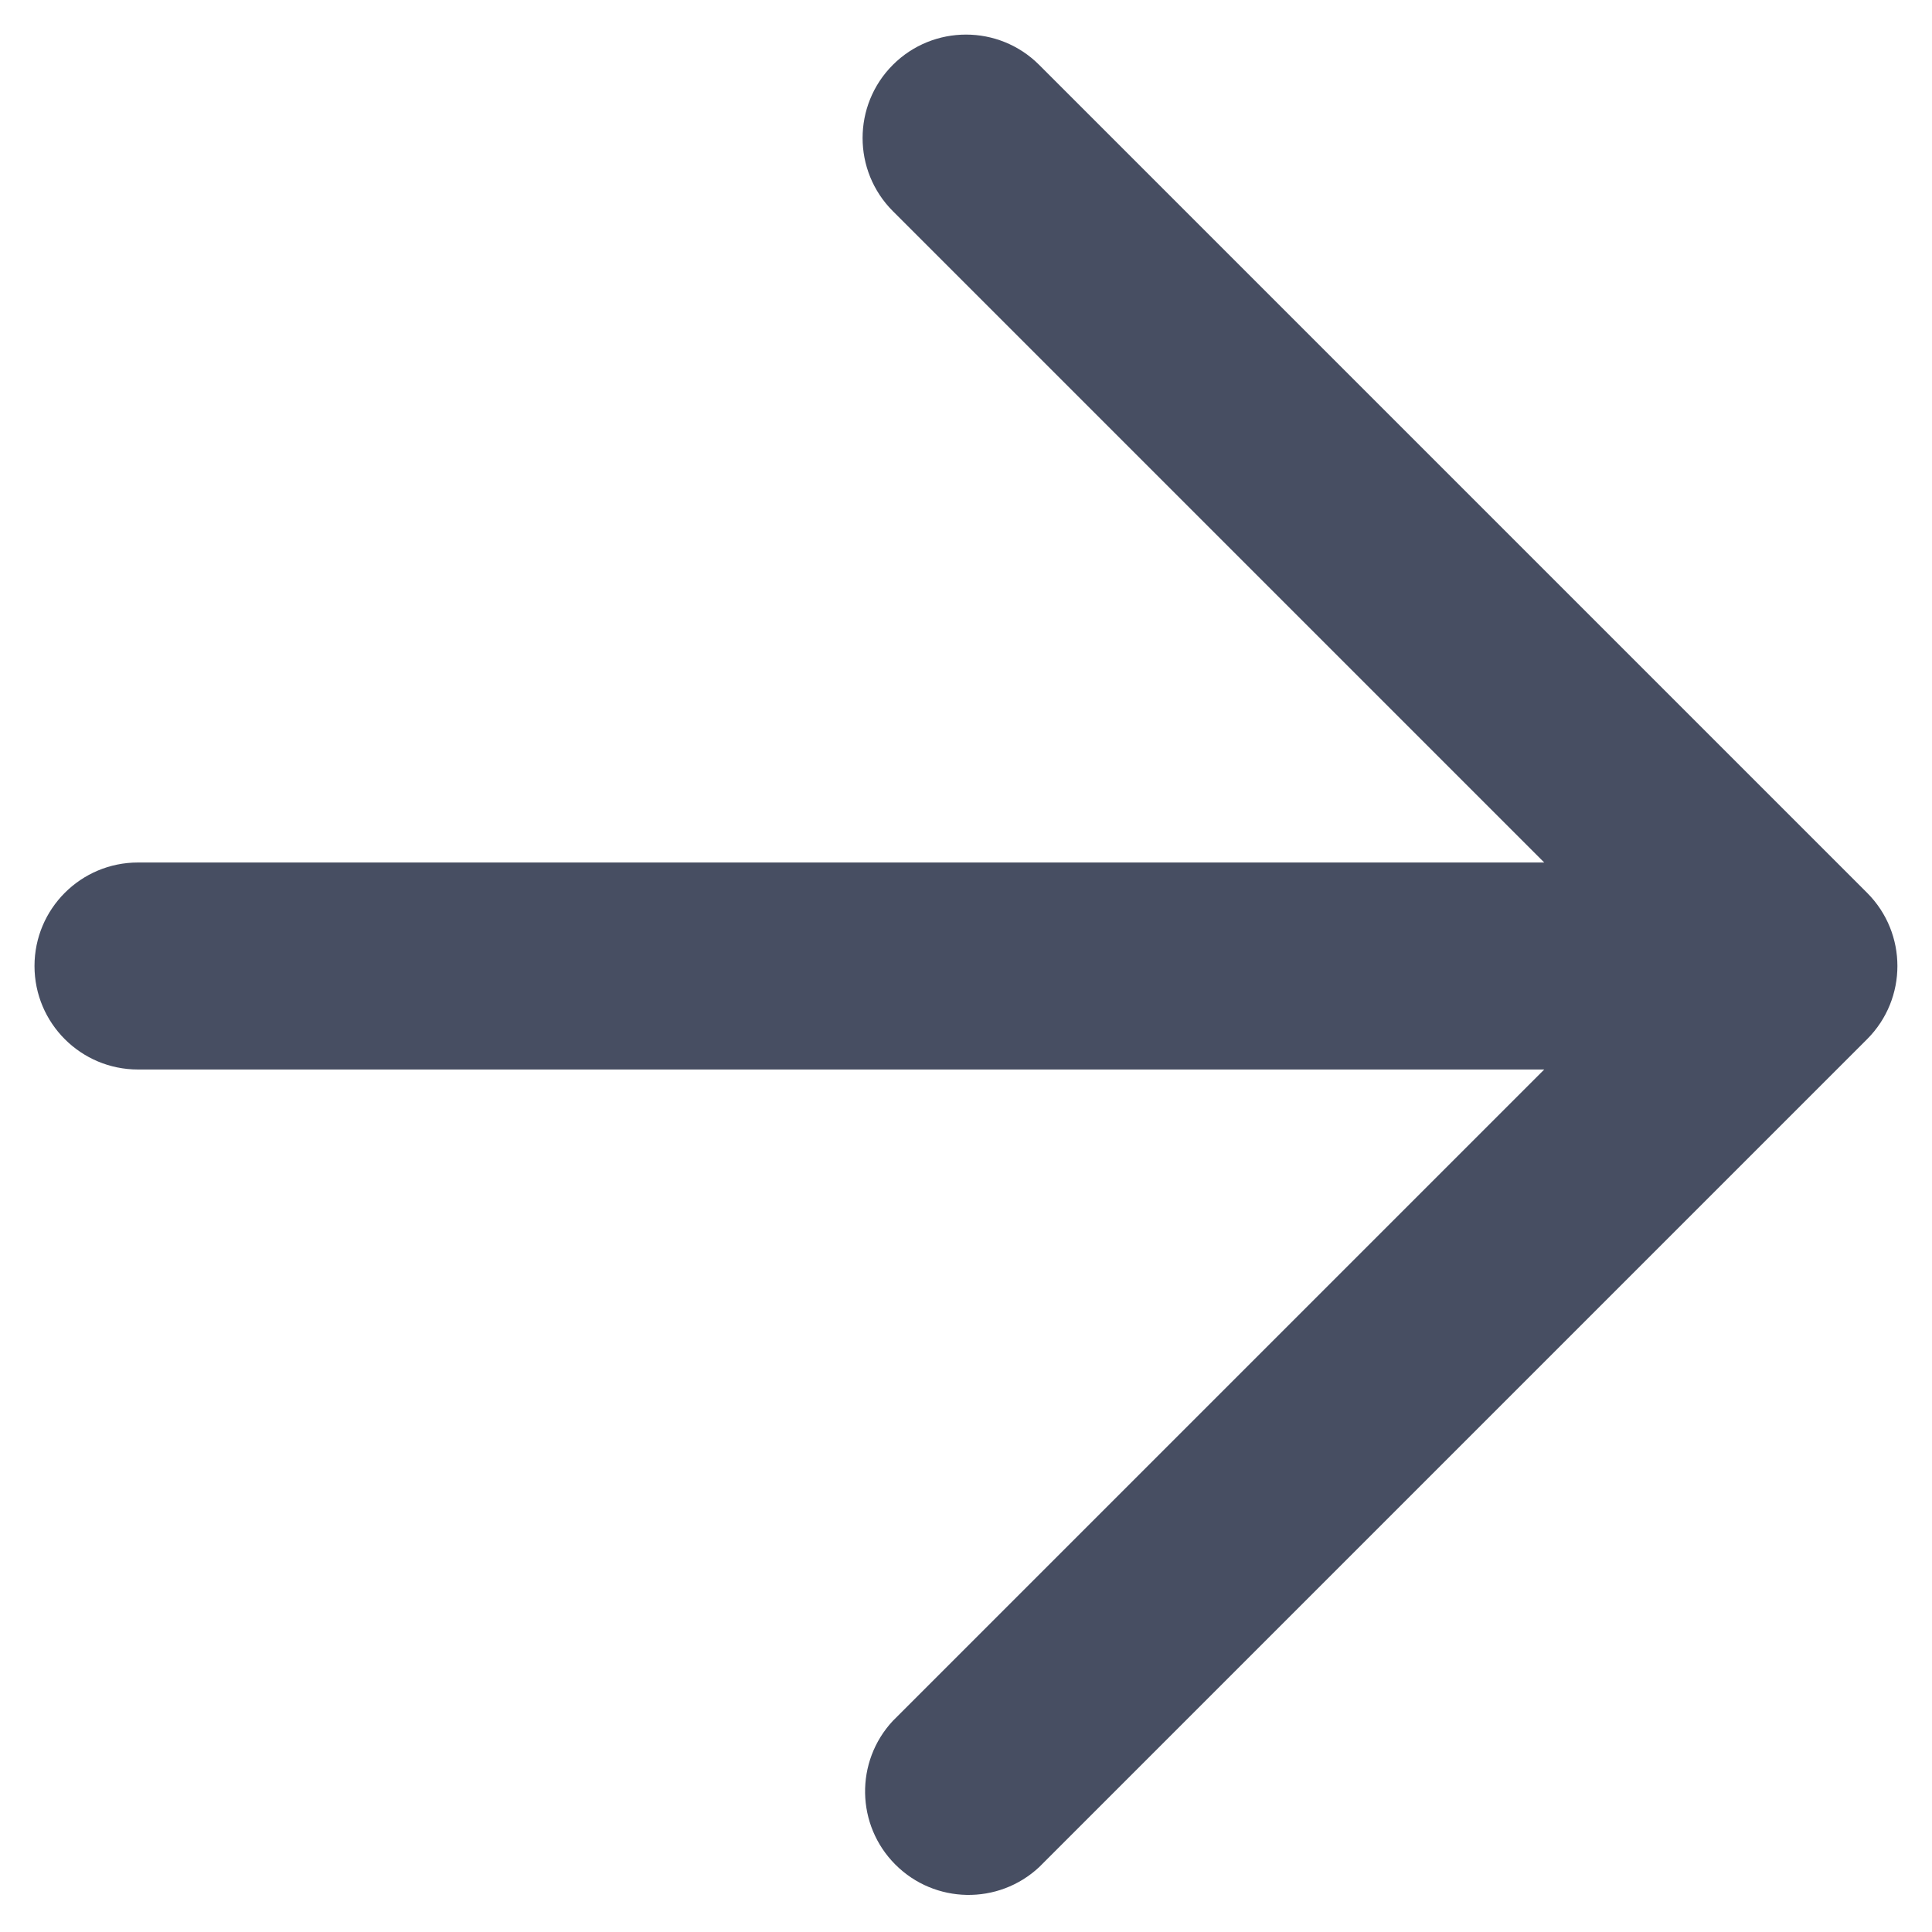
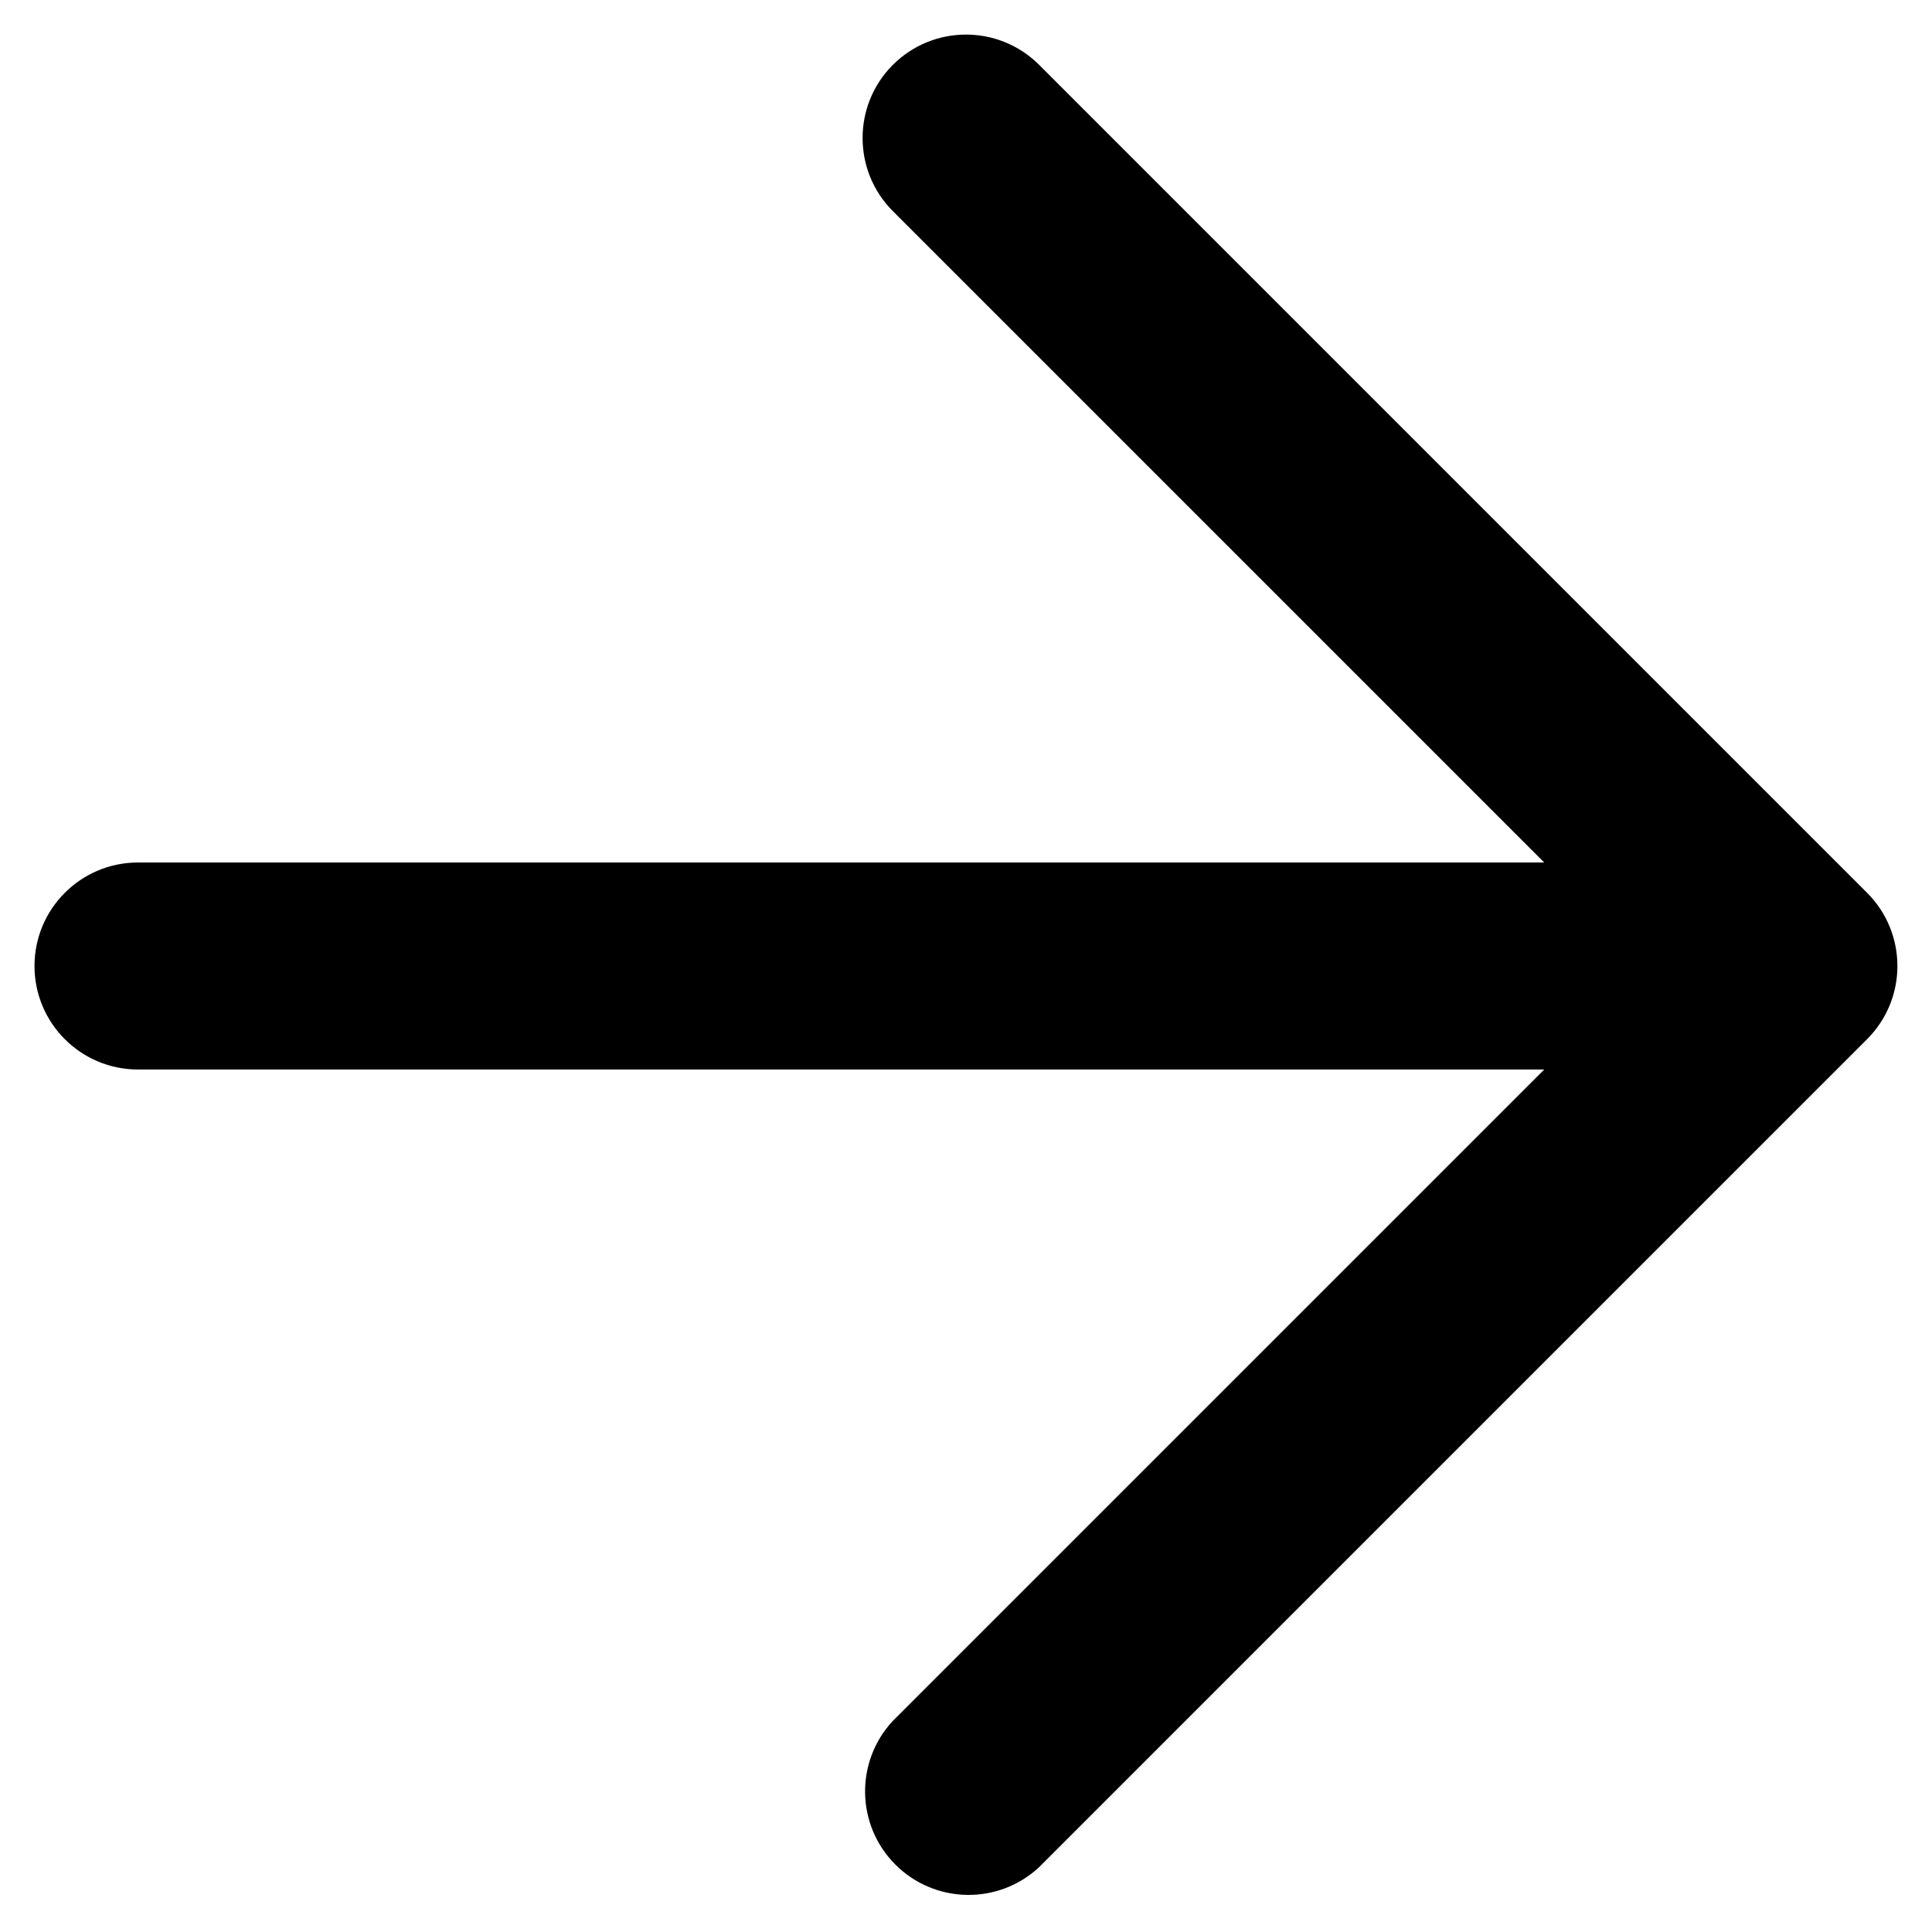
- <svg xmlns="http://www.w3.org/2000/svg" width="14" height="14" fill="none">
-   <path fill-rule="evenodd" clip-rule="evenodd" d="M6.47.47a.75.75 0 0 1 1.06 0l6 6a.75.75 0 0 1 0 1.06l-6 6a.75.75 0 0 1-1.06-1.06l4.72-4.72H1a.75.75 0 0 1 0-1.5h10.19L6.47 1.53a.75.75 0 0 1 0-1.06Z" fill="#000B26" fill-opacity=".72" />
+ <svg xmlns="http://www.w3.org/2000/svg" width="14" height="14">
+   <path fill-rule="evenodd" clip-rule="evenodd" d="M6.47.47a.75.75 0 0 1 1.06 0l6 6a.75.75 0 0 1 0 1.06l-6 6a.75.75 0 0 1-1.06-1.06l4.72-4.72H1a.75.75 0 0 1 0-1.5h10.19L6.47 1.53a.75.75 0 0 1 0-1.06Z" />
</svg>
